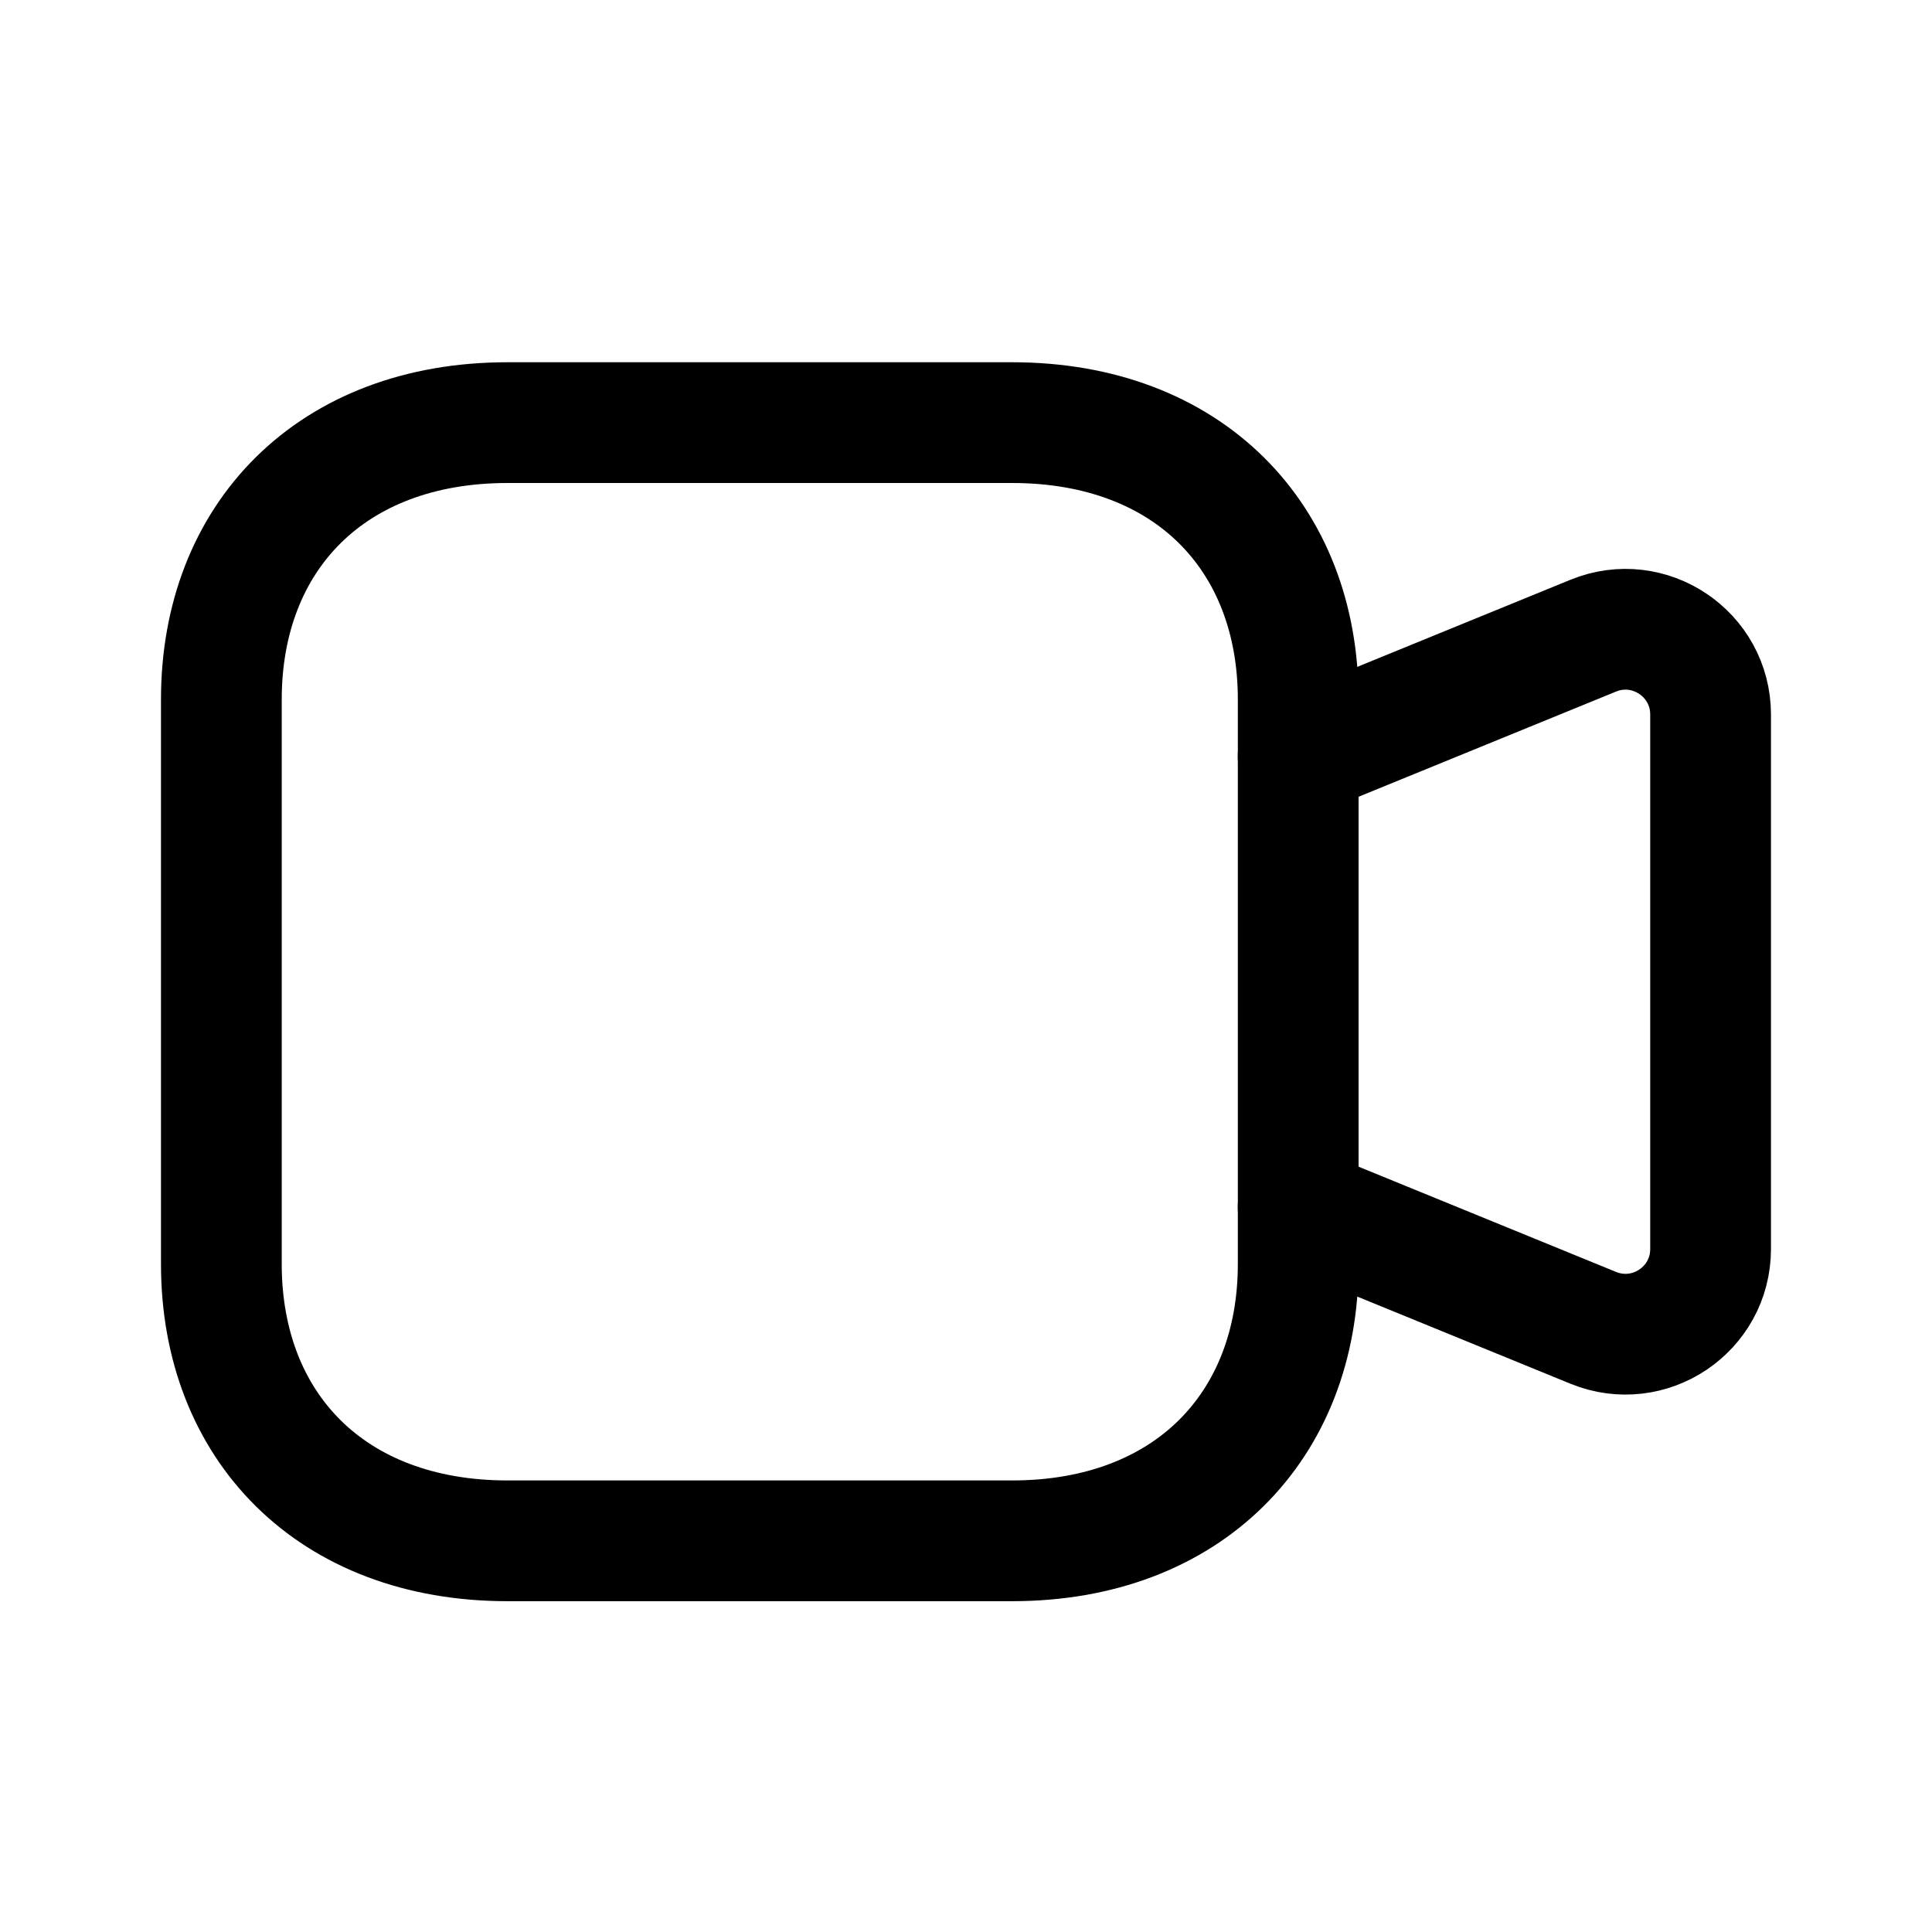
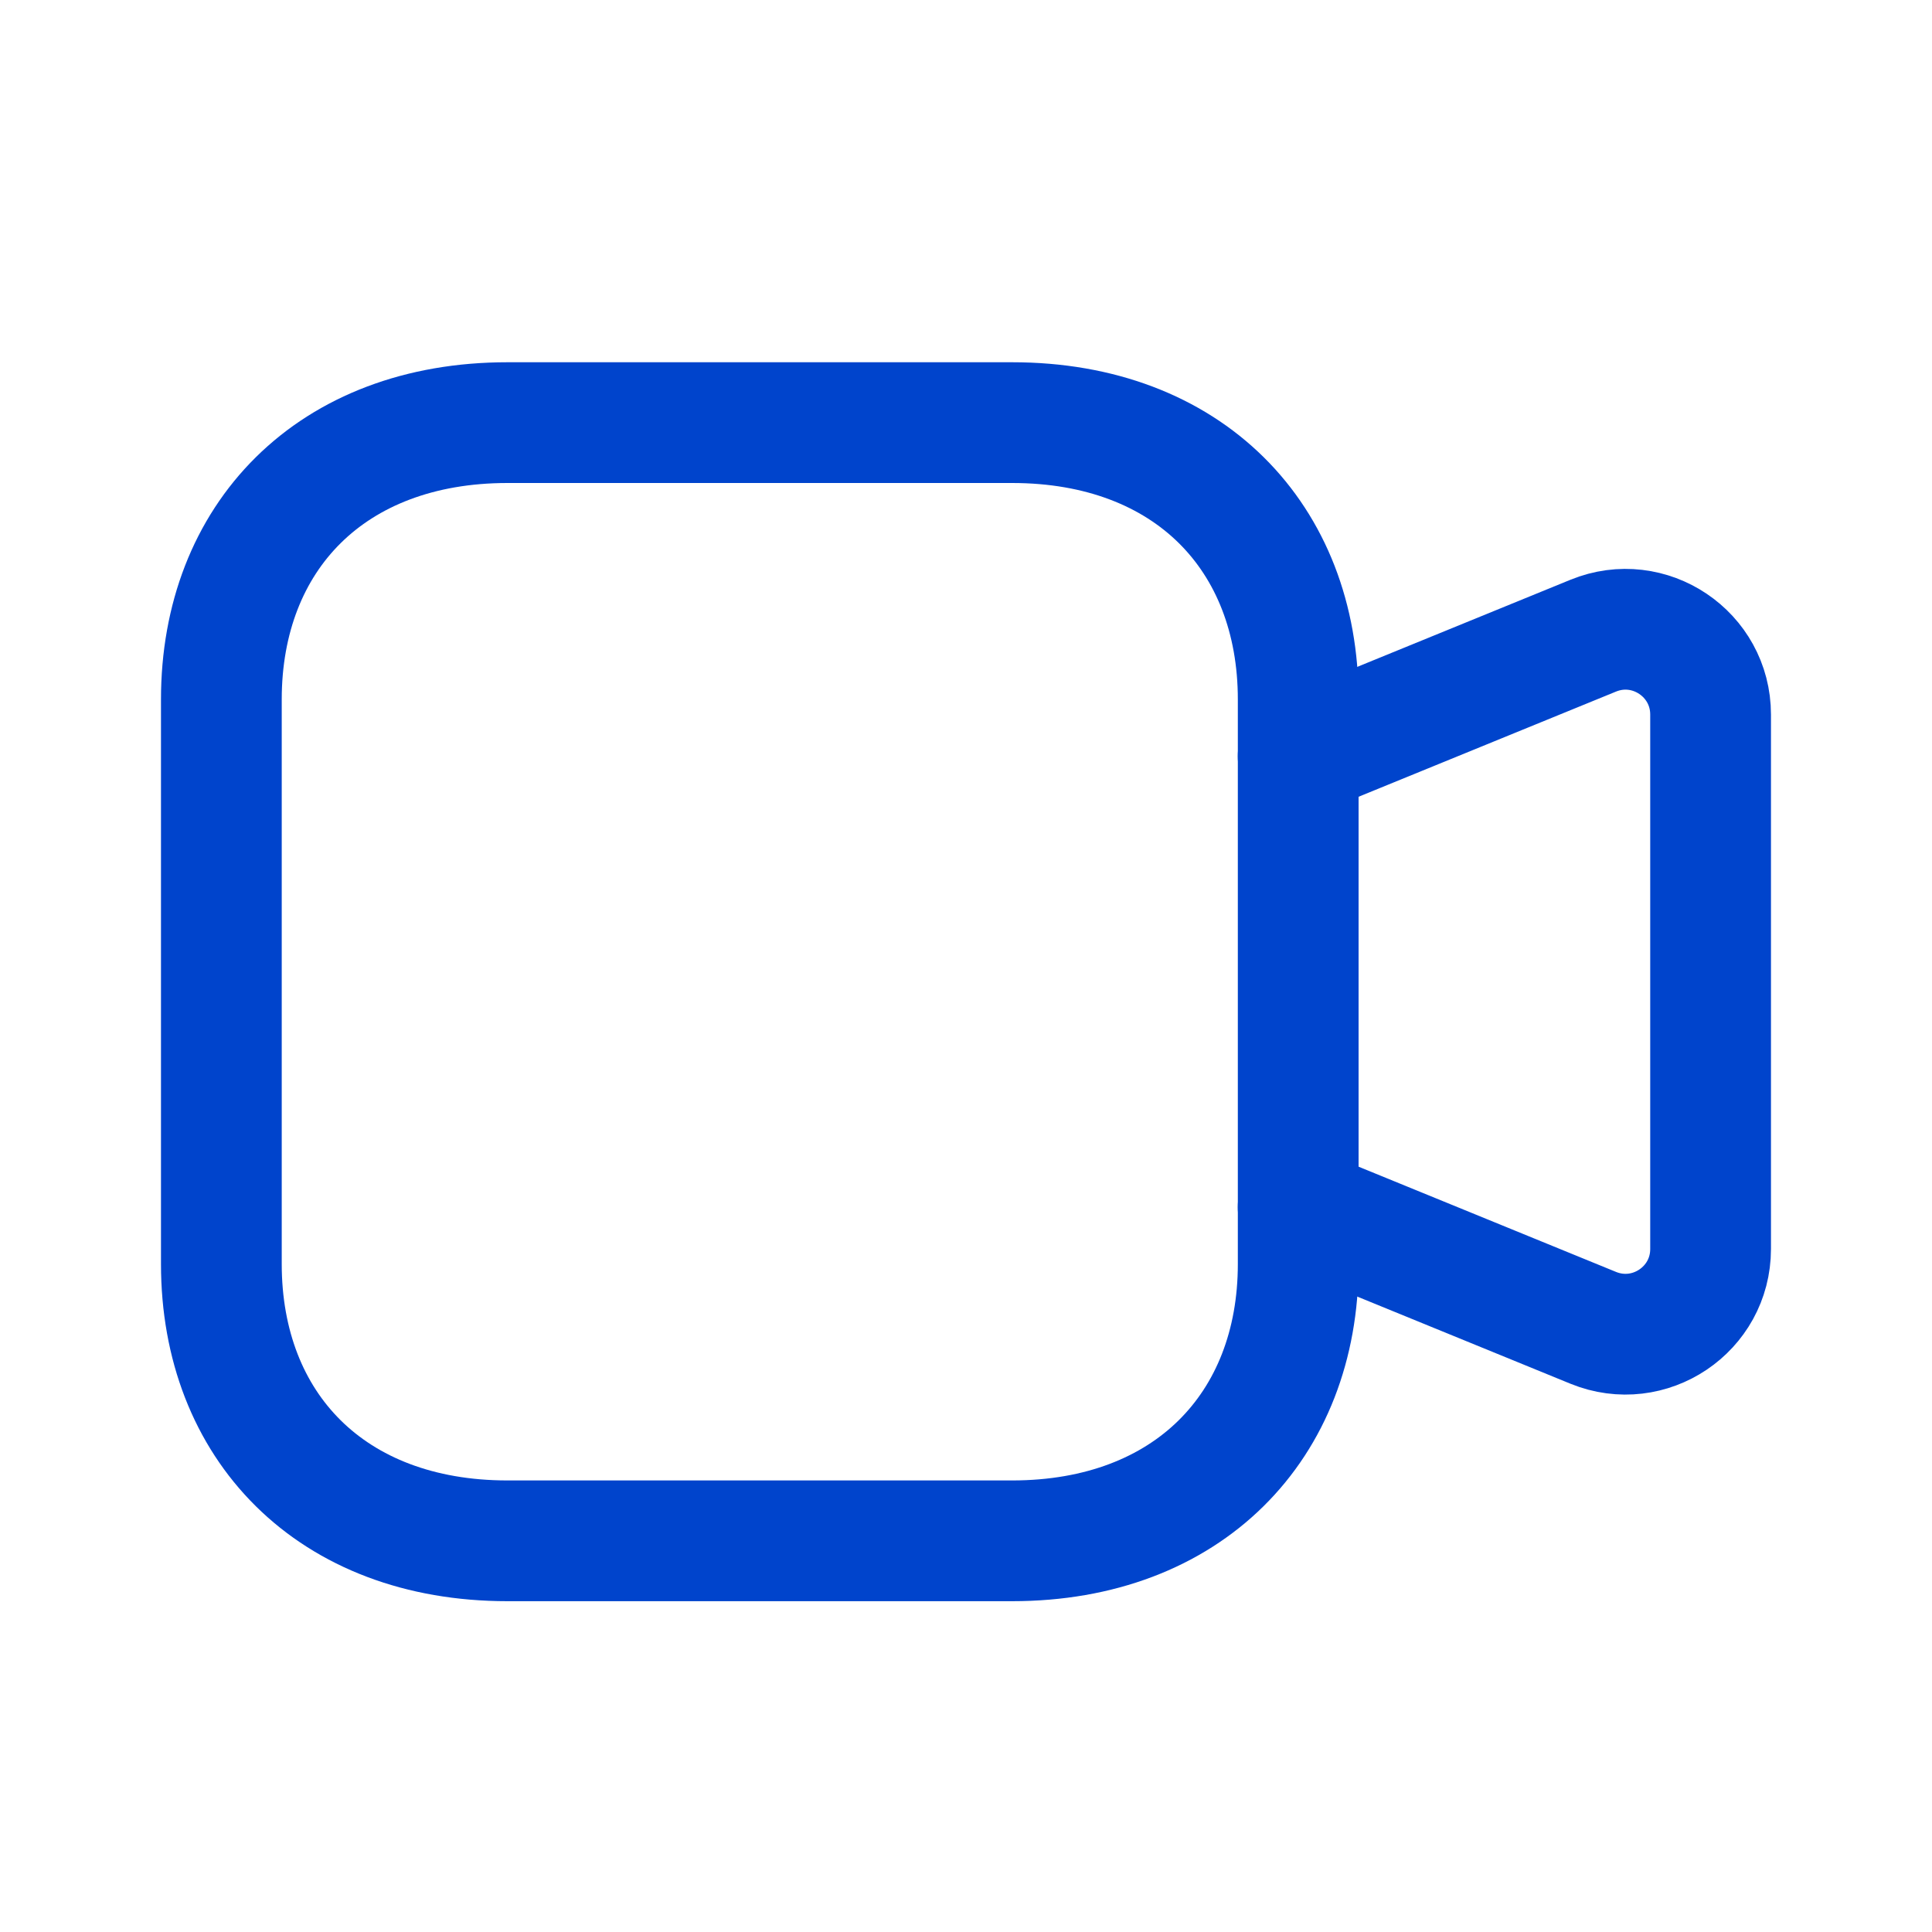
<svg xmlns="http://www.w3.org/2000/svg" width="40" height="40" viewBox="0 0 40 40" fill="none">
-   <path d="M26.877 24.994L32.986 27.491C34.146 27.964 35.416 27.112 35.416 25.859V14.794C35.416 13.541 34.146 12.687 32.986 13.161L26.877 15.657" stroke="currentColor" stroke-width="2.5" stroke-linecap="round" stroke-linejoin="round" />
-   <path fill-rule="evenodd" clip-rule="evenodd" d="M10.507 31.901H20.955C24.595 31.901 26.878 29.53 26.878 26.171V14.48C26.878 11.121 24.605 8.75 20.955 8.75H10.507C6.855 8.75 4.583 11.121 4.583 14.48V26.171C4.583 29.53 6.855 31.901 10.507 31.901Z" stroke="currentColor" stroke-width="2.5" stroke-linecap="round" stroke-linejoin="round" />
+   <path d="M26.877 24.994L32.986 27.491C34.146 27.964 35.416 27.112 35.416 25.859V14.794C35.416 13.541 34.146 12.687 32.986 13.161L26.877 15.657" stroke="#0044CC" stroke-width="2.5" stroke-linecap="round" stroke-linejoin="round" />
+   <path fill-rule="evenodd" clip-rule="evenodd" d="M10.507 31.901H20.955C24.595 31.901 26.878 29.53 26.878 26.171V14.48C26.878 11.121 24.605 8.75 20.955 8.75H10.507C6.855 8.75 4.583 11.121 4.583 14.48V26.171C4.583 29.53 6.855 31.901 10.507 31.901Z" stroke="#0044CC" stroke-width="2.5" stroke-linecap="round" stroke-linejoin="round" />
</svg>
